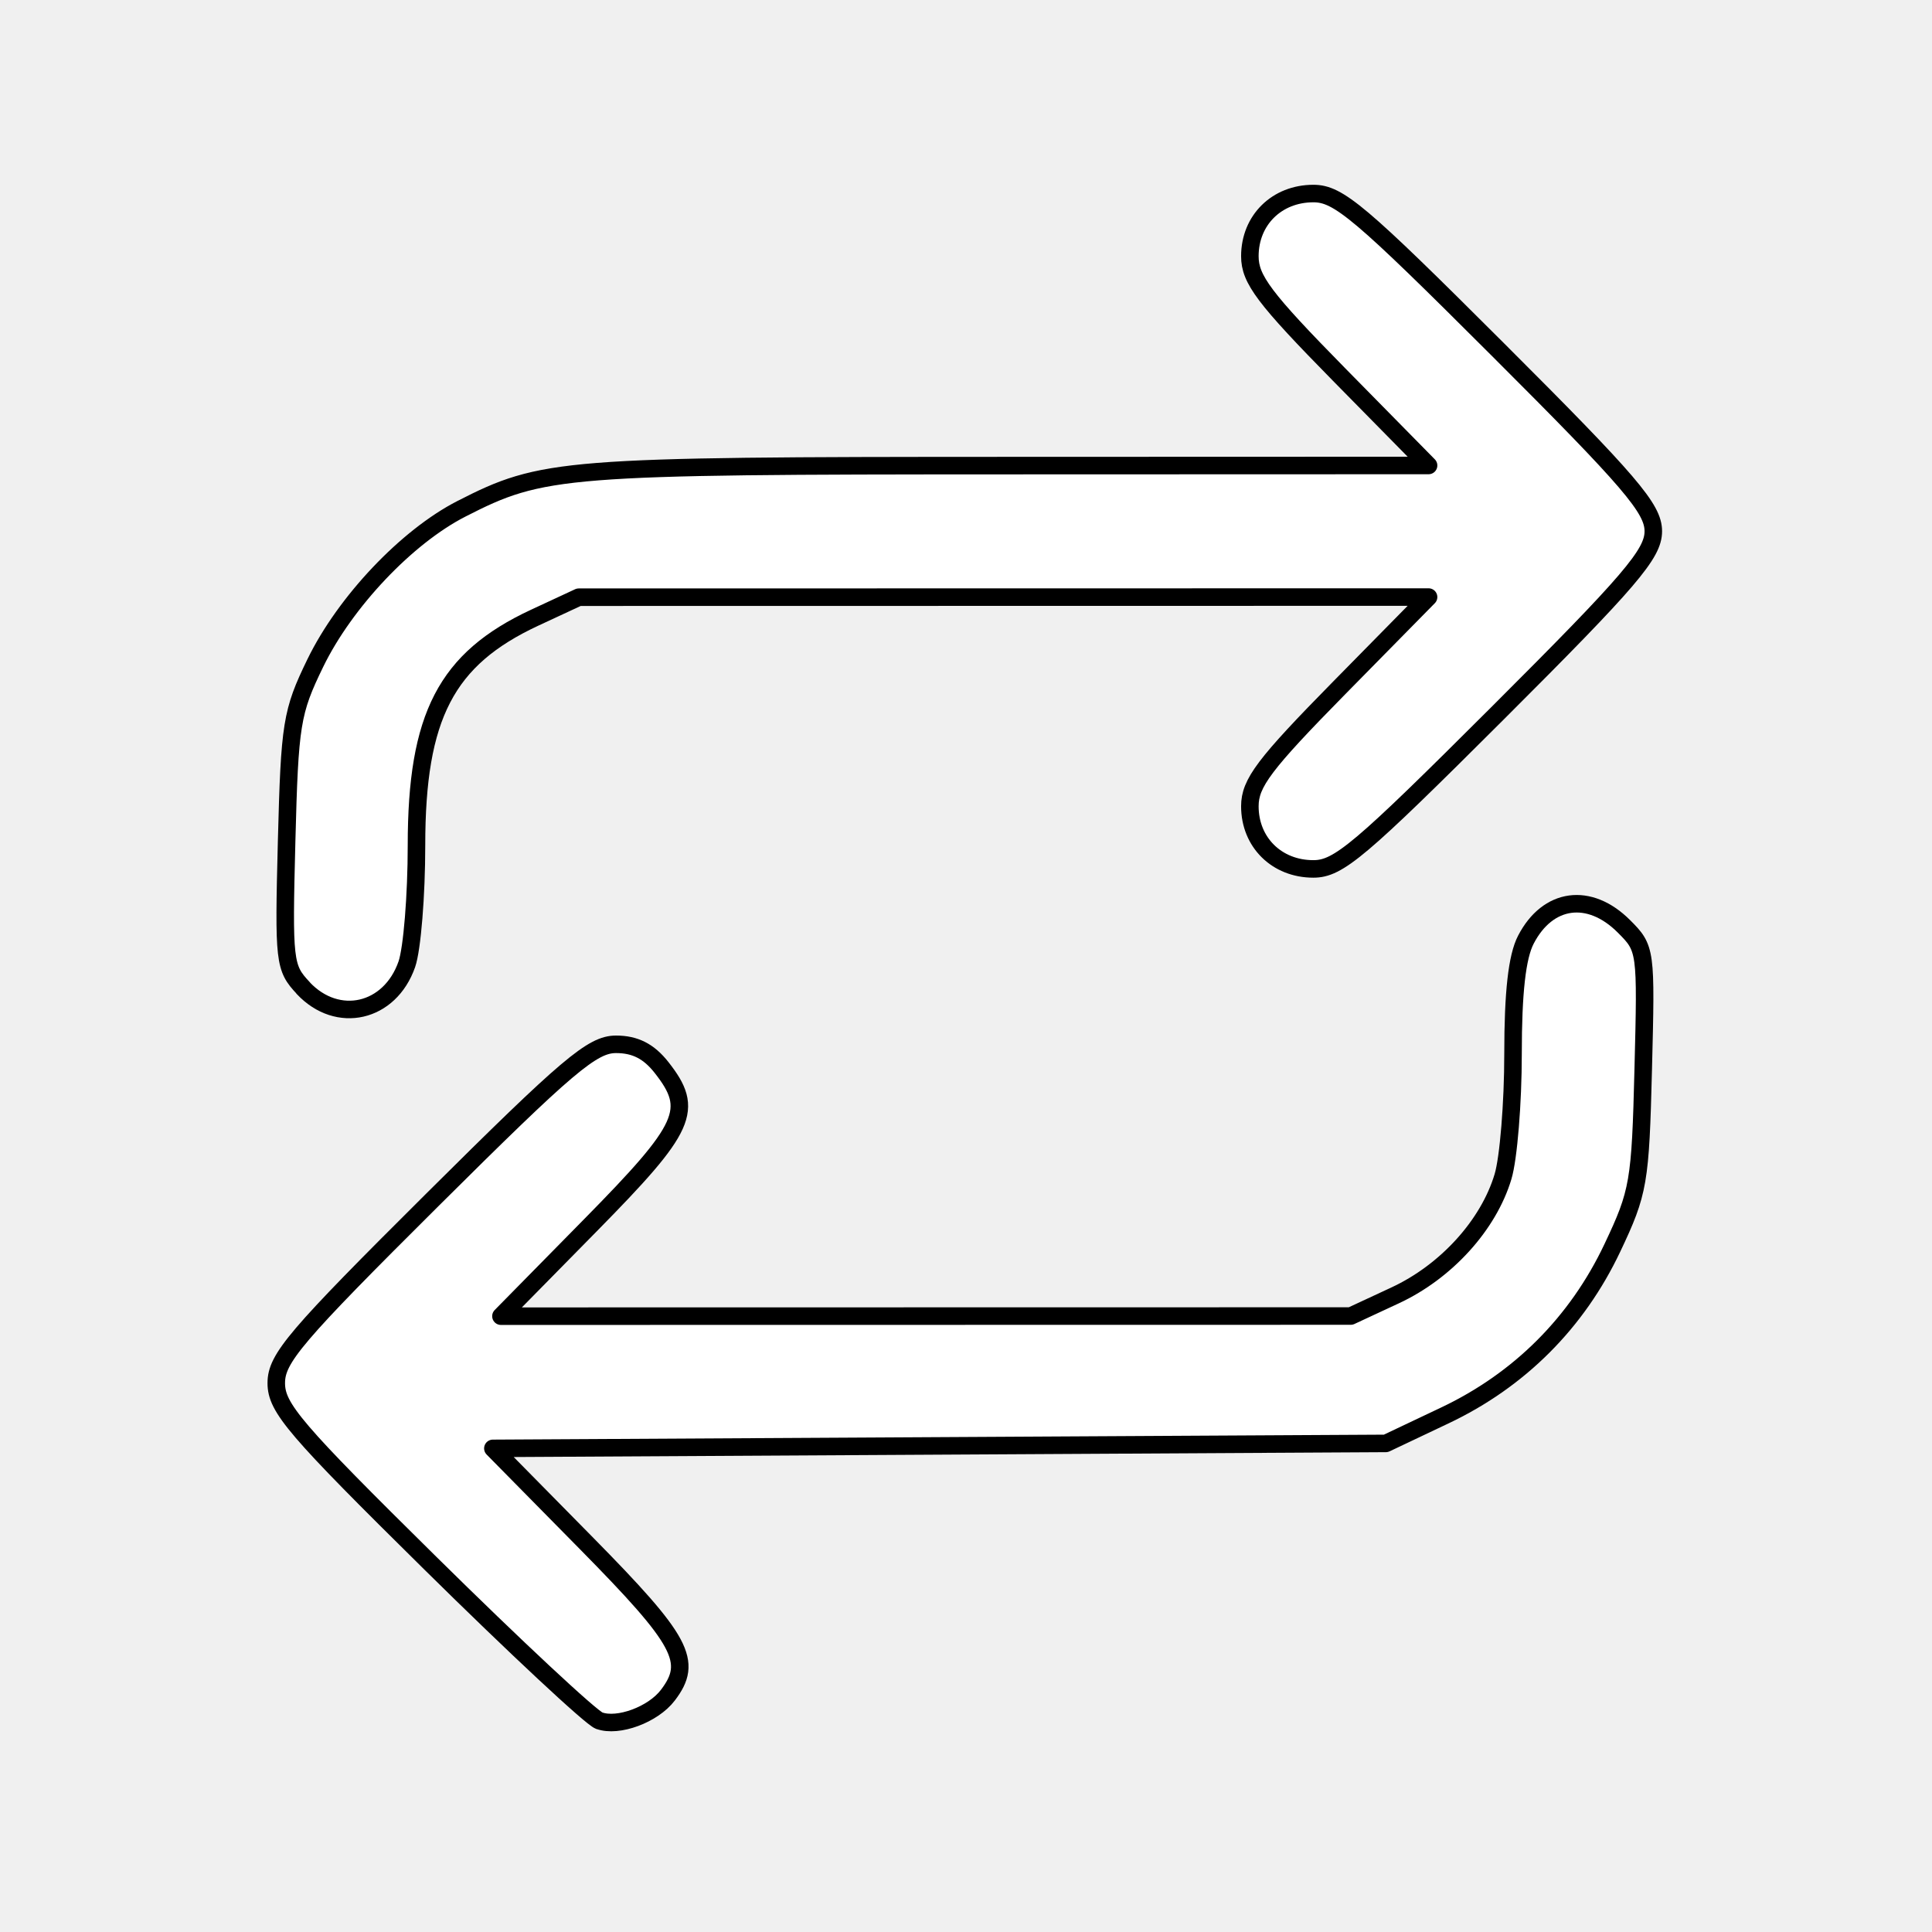
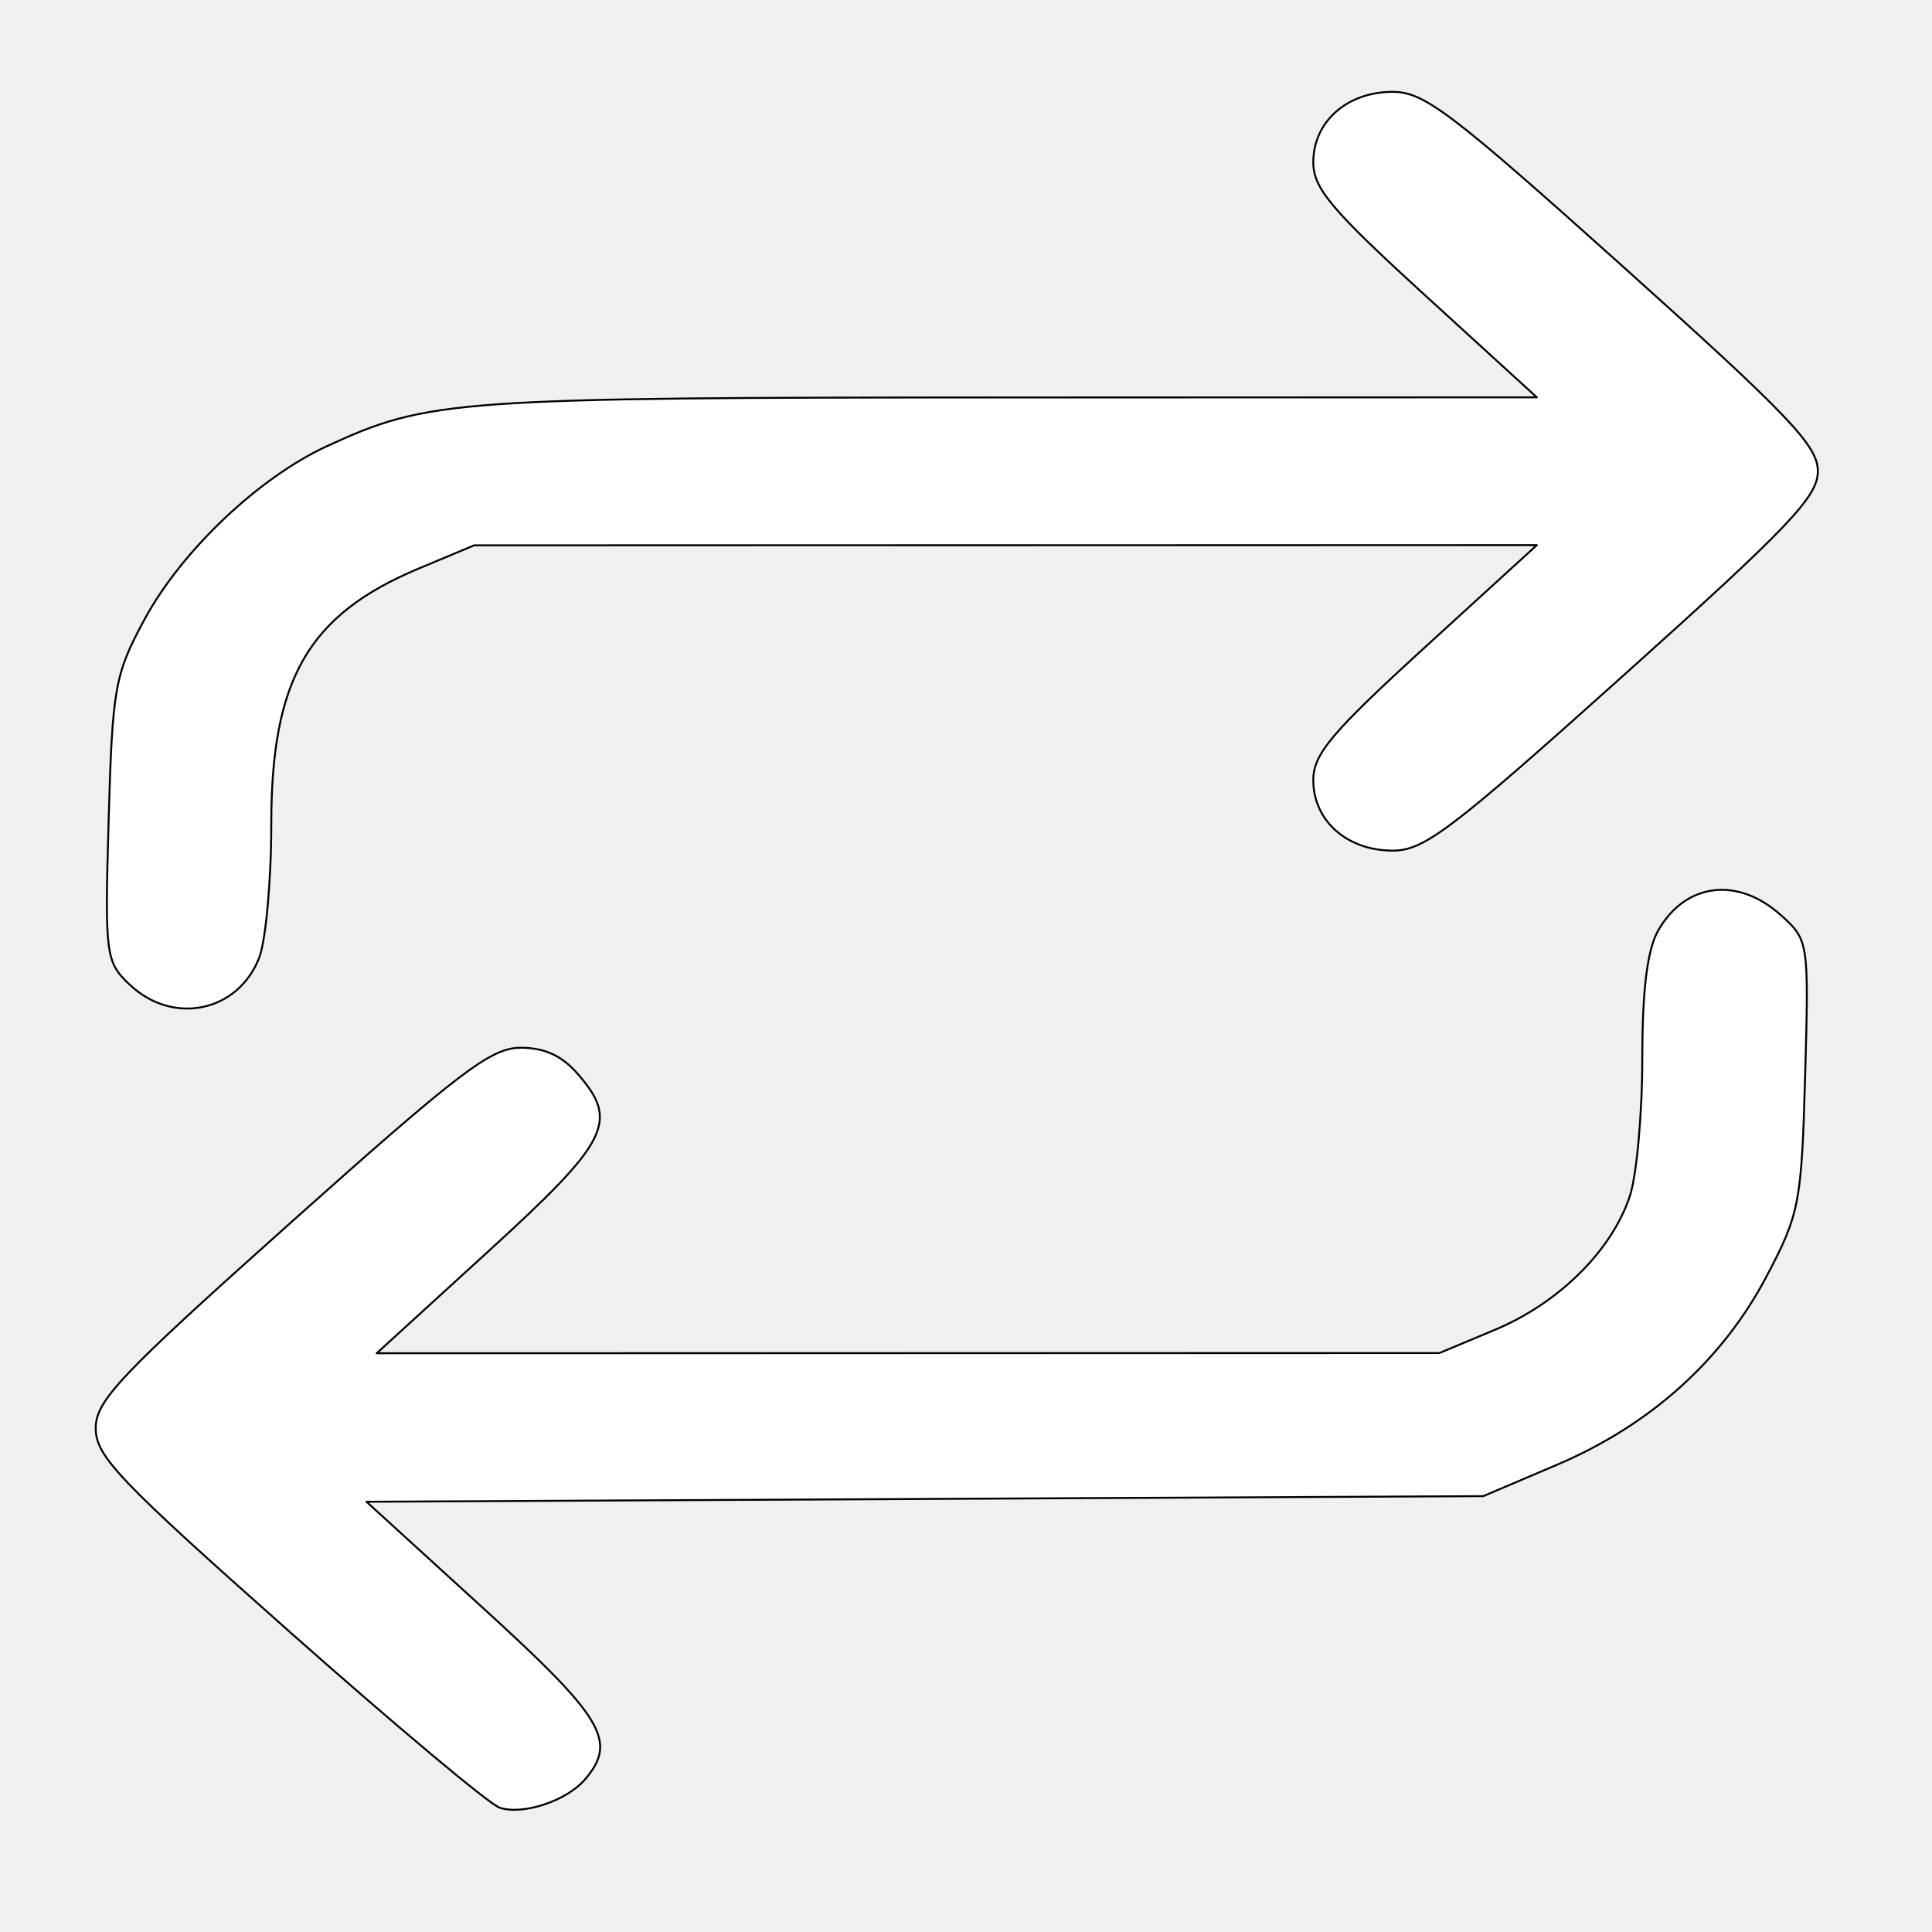
- <svg xmlns="http://www.w3.org/2000/svg" viewBox="0 0 28 28" class="feather feather-repeat" x="0px" y="0px" version="1.1" id="svg6114" width="28" height="28" style="fill:none;stroke:currentColor;stroke-width:2;stroke-linecap:round;stroke-linejoin:round">
+ <svg xmlns="http://www.w3.org/2000/svg" viewBox="0 0 100 100" class="feather feather-repeat" x="0px" y="0px" version="1.1" id="svg6114" width="100" height="100" style="fill:none;stroke:currentColor;stroke-width:2;stroke-linecap:round;stroke-linejoin:round">
  <defs id="defs6118" />
-   <path style="fill:#ffffff;fill-opacity:1;stroke:#000000;stroke-width:0.254;stroke-opacity:1" d="M 8.685,24.938 C 8.567,24.895 7.466,23.868 6.238,22.656 4.27,20.714 4.004,20.404 4.004,20.045 c 0,-0.358 0.272,-0.677 2.264,-2.658 1.962,-1.951 2.317,-2.252 2.66,-2.252 0.276,0 0.475,0.101 0.659,0.335 0.483,0.614 0.37,0.865 -1.032,2.289 l -1.295,1.316 6.158,-0.001 6.158,-0.001 0.645,-0.3 c 0.739,-0.344 1.352,-1.019 1.562,-1.721 0.08,-0.266 0.145,-1.067 0.145,-1.779 0,-0.888 0.058,-1.408 0.186,-1.654 0.317,-0.613 0.92,-0.695 1.421,-0.194 0.321,0.321 0.324,0.342 0.28,2.066 -0.041,1.648 -0.066,1.788 -0.447,2.593 -0.513,1.084 -1.347,1.918 -2.431,2.431 l -0.852,0.404 -6.471,0.036 -6.471,0.036 1.355,1.375 c 1.393,1.414 1.554,1.713 1.181,2.202 -0.213,0.281 -0.721,0.469 -0.994,0.369 z" id="path6745" />
-   <path style="fill:#ffffff;fill-opacity:1;stroke:#000000;stroke-width:0.254;stroke-opacity:1" d="m 4.396,14.32 c -0.277,-0.295 -0.287,-0.378 -0.242,-2.129 0.044,-1.703 0.071,-1.872 0.416,-2.582 0.431,-0.886 1.325,-1.83 2.117,-2.235 1.179,-0.603 1.456,-0.625 7.923,-0.626 l 6.094,-0.002 -1.295,-1.316 C 18.321,4.323 18.114,4.049 18.114,3.713 c 0,-0.523 0.391,-0.908 0.92,-0.908 0.364,0 0.674,0.262 2.669,2.255 1.93,1.927 2.258,2.311 2.258,2.639 0,0.328 -0.328,0.712 -2.258,2.639 -1.996,1.993 -2.305,2.255 -2.669,2.255 -0.53,0 -0.92,-0.386 -0.92,-0.908 0,-0.336 0.207,-0.61 1.295,-1.716 l 1.295,-1.316 -6.158,0.001 -6.158,0.001 -0.641,0.298 c -1.281,0.597 -1.711,1.425 -1.711,3.299 0,0.726 -0.063,1.501 -0.14,1.723 -0.245,0.702 -1.003,0.876 -1.502,0.345 z" id="path6747" />
+   <path style="fill:#ffffff;fill-opacity:1;stroke:#000000;stroke-width:0.1;stroke-opacity:1;stroke-miterlimit:4;stroke-dasharray:none" d="M 25.859,93.565 C 25.334,93.392 20.416,89.271 14.93,84.407 6.14,76.614 4.955,75.369 4.955,73.932 c 0,-1.435 1.213,-2.715 10.113,-10.666 8.762,-7.828 10.35,-9.035 11.881,-9.035 1.234,0 2.124,0.406 2.945,1.344 2.157,2.464 1.652,3.47 -4.609,9.186 l -5.785,5.282 27.501,-0.005 27.501,-0.005 2.879,-1.204 c 3.3,-1.38 6.037,-4.091 6.976,-6.907 0.356,-1.069 0.648,-4.281 0.648,-7.138 0,-3.561 0.261,-5.648 0.831,-6.637 1.415,-2.458 4.107,-2.788 6.346,-0.776 1.433,1.287 1.445,1.372 1.252,8.289 -0.185,6.612 -0.293,7.172 -1.998,10.406 -2.293,4.348 -6.018,7.695 -10.858,9.755 l -3.804,1.619 -28.903,0.145 -28.903,0.145 6.051,5.517 c 6.222,5.673 6.938,6.872 5.277,8.837 -0.952,1.126 -3.219,1.883 -4.438,1.482 z" id="path6745" />
+   <path style="fill:#ffffff;fill-opacity:1;stroke:#000000;stroke-width:0.1;stroke-opacity:1;stroke-miterlimit:4;stroke-dasharray:none" d="M 6.703,50.958 C 5.464,49.774 5.422,49.444 5.624,42.415 5.82,35.58 5.941,34.905 7.484,32.054 c 1.925,-3.556 5.918,-7.343 9.457,-8.969 5.266,-2.419 6.502,-2.507 35.387,-2.513 l 27.218,-0.006 -5.785,-5.282 c -4.863,-4.439 -5.785,-5.538 -5.785,-6.886 0,-2.097 1.745,-3.644 4.11,-3.644 1.626,0 3.009,1.05 11.923,9.048 8.618,7.733 10.083,9.272 10.083,10.589 0,1.317 -1.465,2.856 -10.083,10.589 -8.913,7.998 -10.297,9.048 -11.923,9.048 -2.365,0 -4.11,-1.547 -4.11,-3.644 0,-1.348 0.923,-2.446 5.785,-6.886 l 5.785,-5.282 -27.501,0.005 -27.501,0.005 -2.862,1.197 c -5.722,2.394 -7.641,5.719 -7.641,13.237 0,2.913 -0.282,6.024 -0.627,6.913 -1.093,2.818 -4.479,3.516 -6.708,1.383 z" id="path6747" />
  <path style="fill:#ffffff;fill-opacity:1;stroke:#000000;stroke-width:0.254;stroke-opacity:1" d="" id="path6749" />
</svg>
